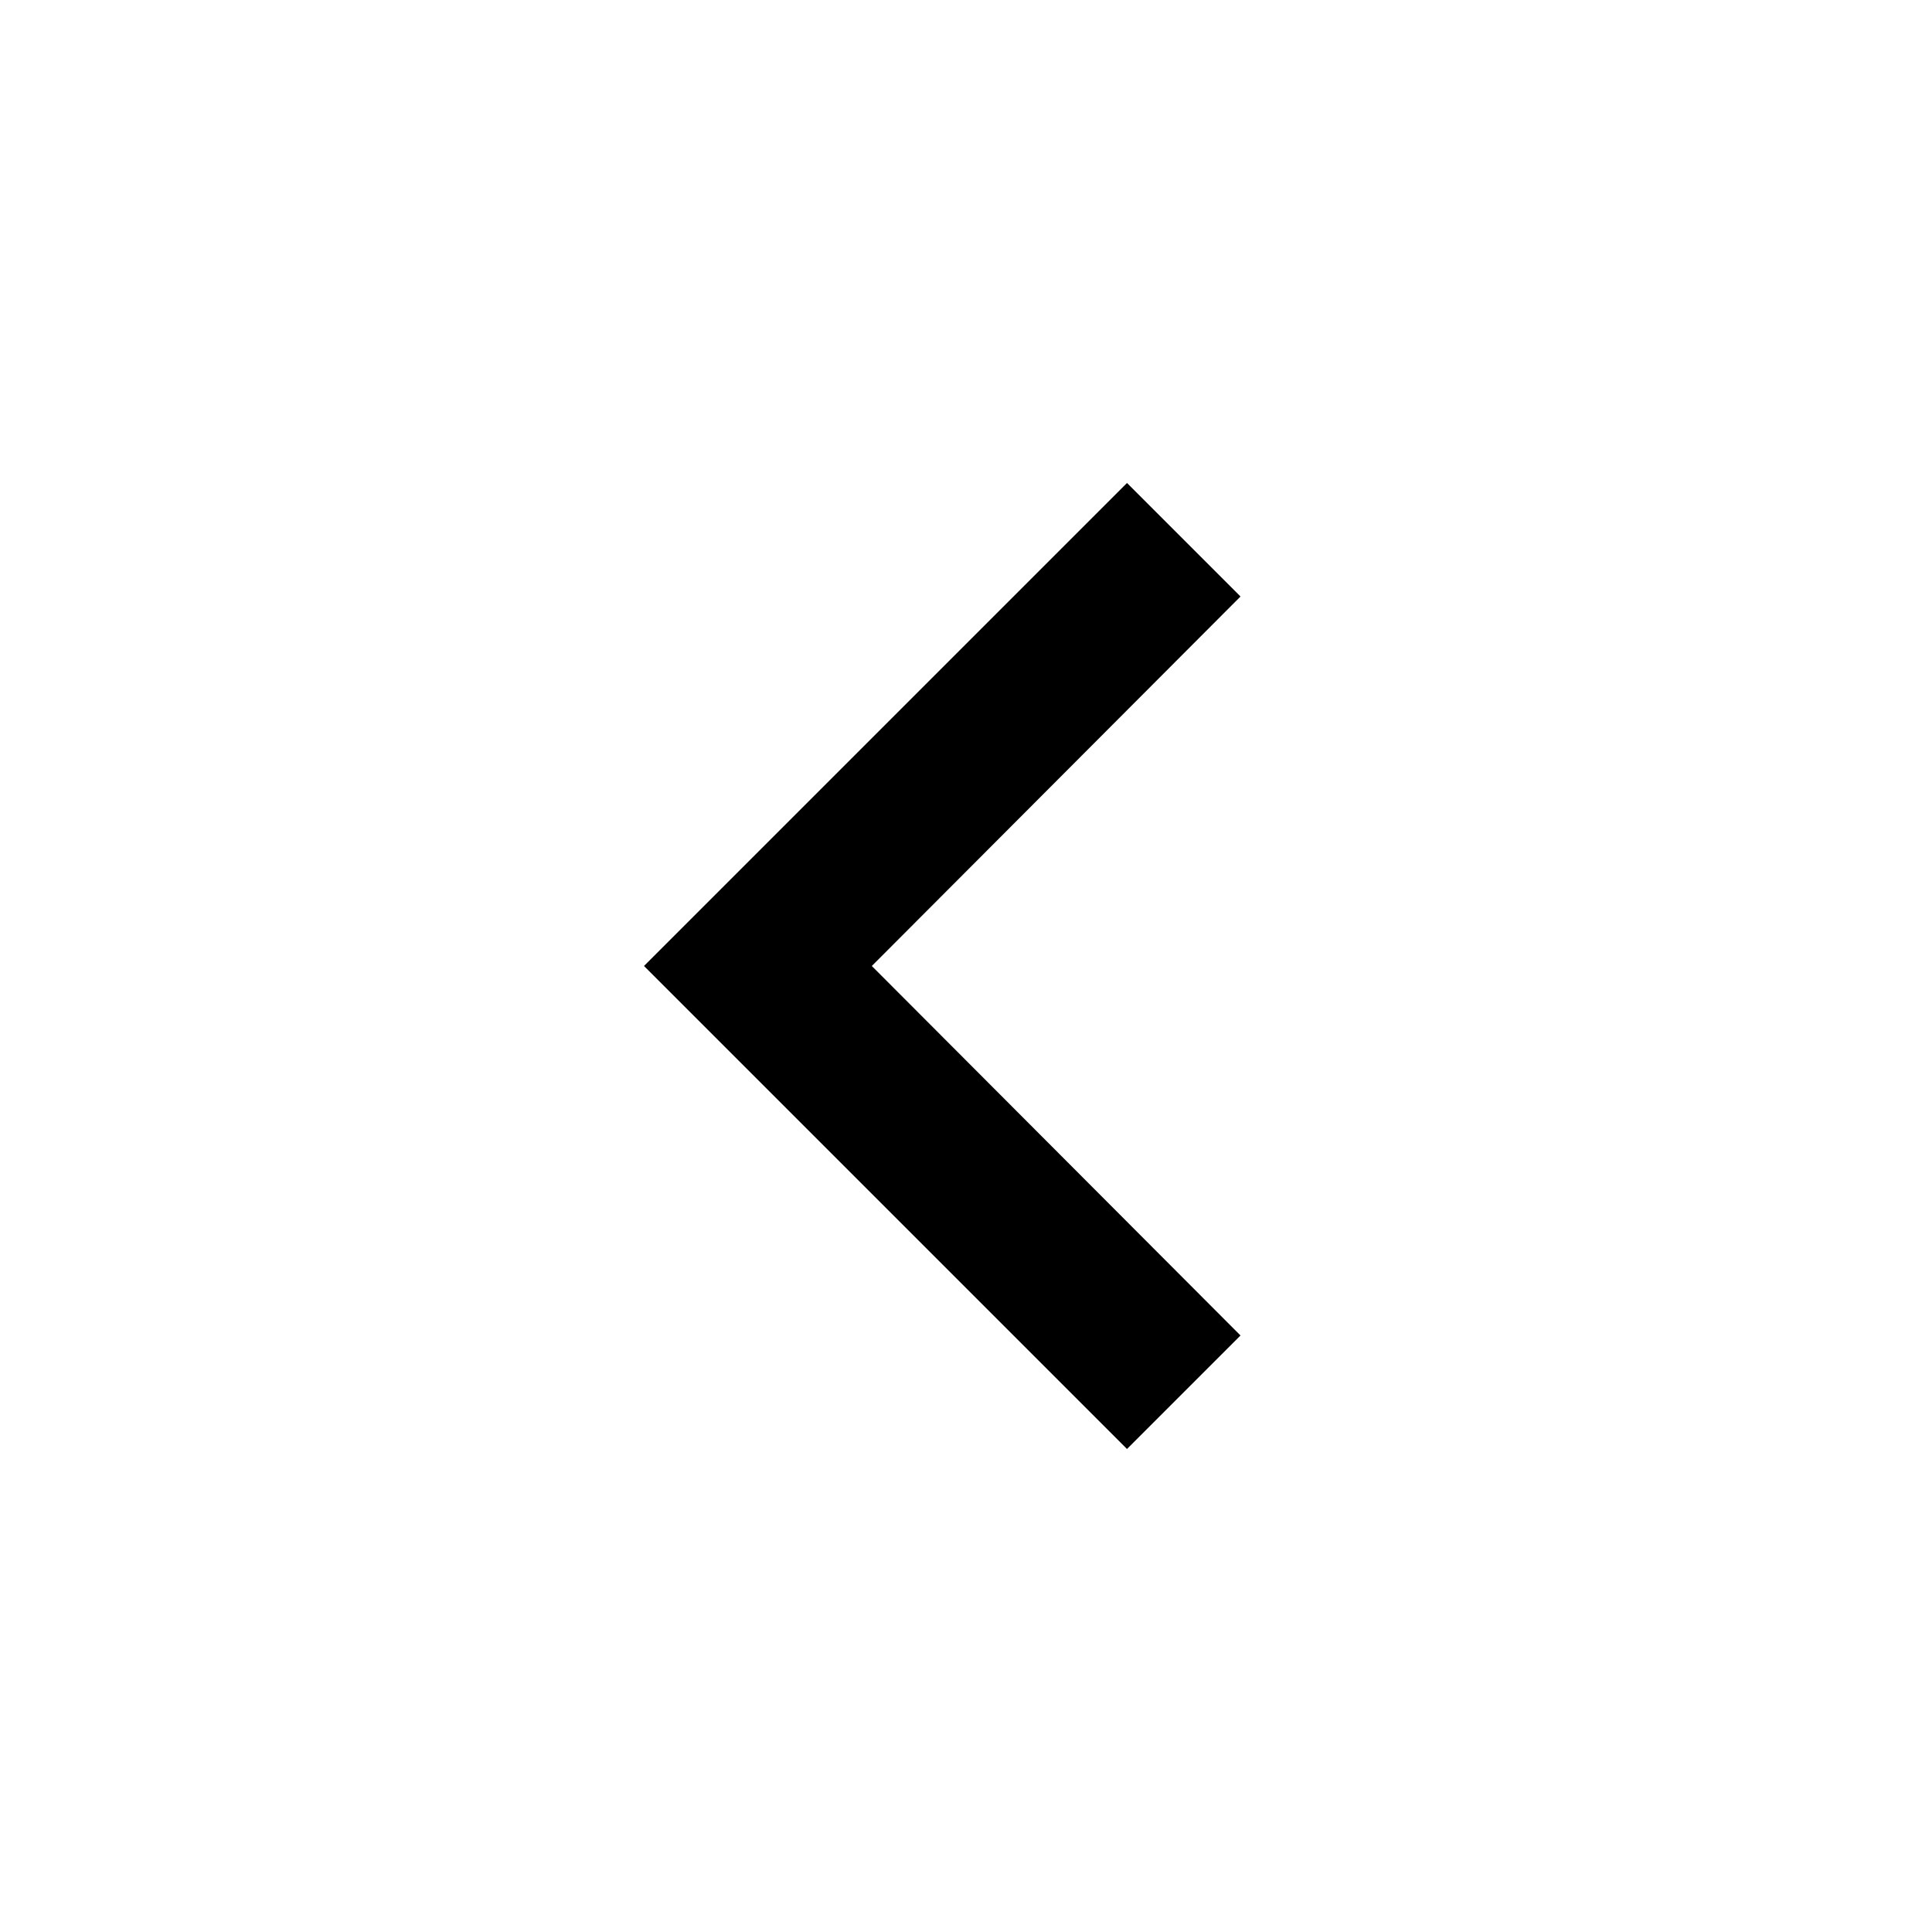
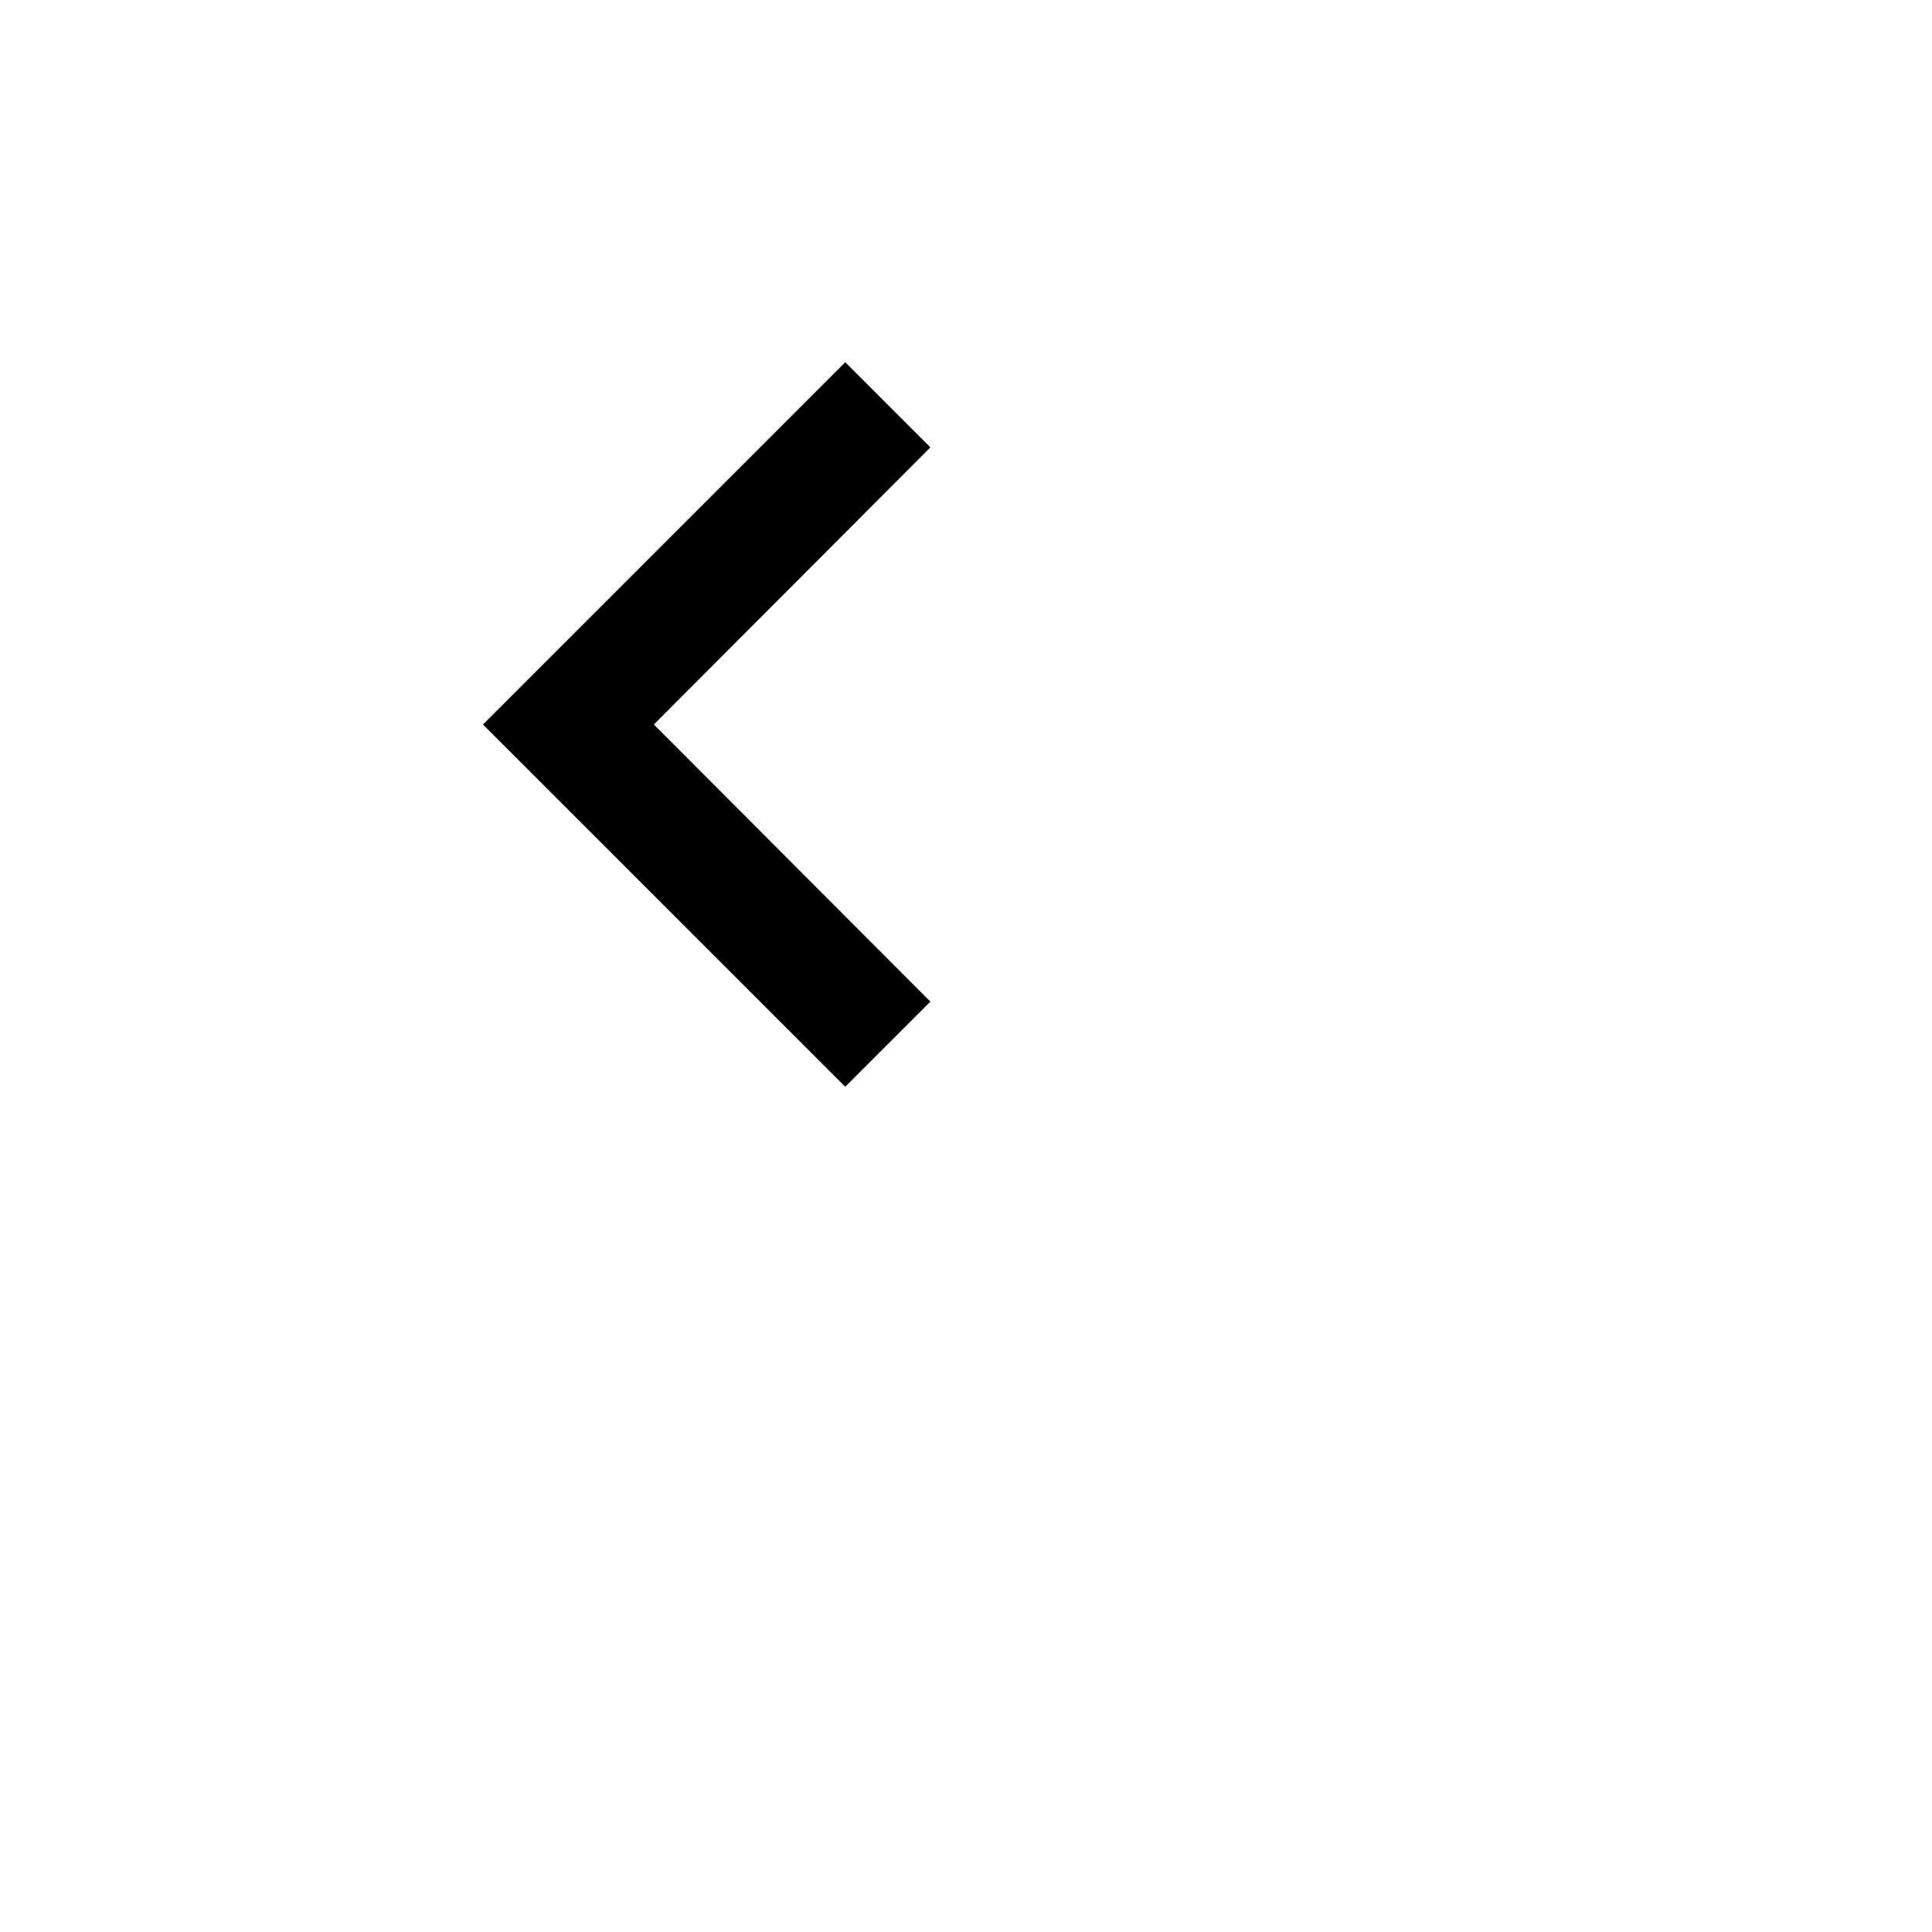
- <svg xmlns="http://www.w3.org/2000/svg" width="100%" height="100%" viewBox="0 0 24 24">
+ <svg xmlns="http://www.w3.org/2000/svg" width="32" height="32" viewBox="0 0 32 32">
  <path fill="none" d="M0 0h24v24H0V0z" />
  <path d="M15.41 7.41L14 6l-6 6 6 6 1.41-1.41L10.83 12l4.58-4.59z" />
</svg>
